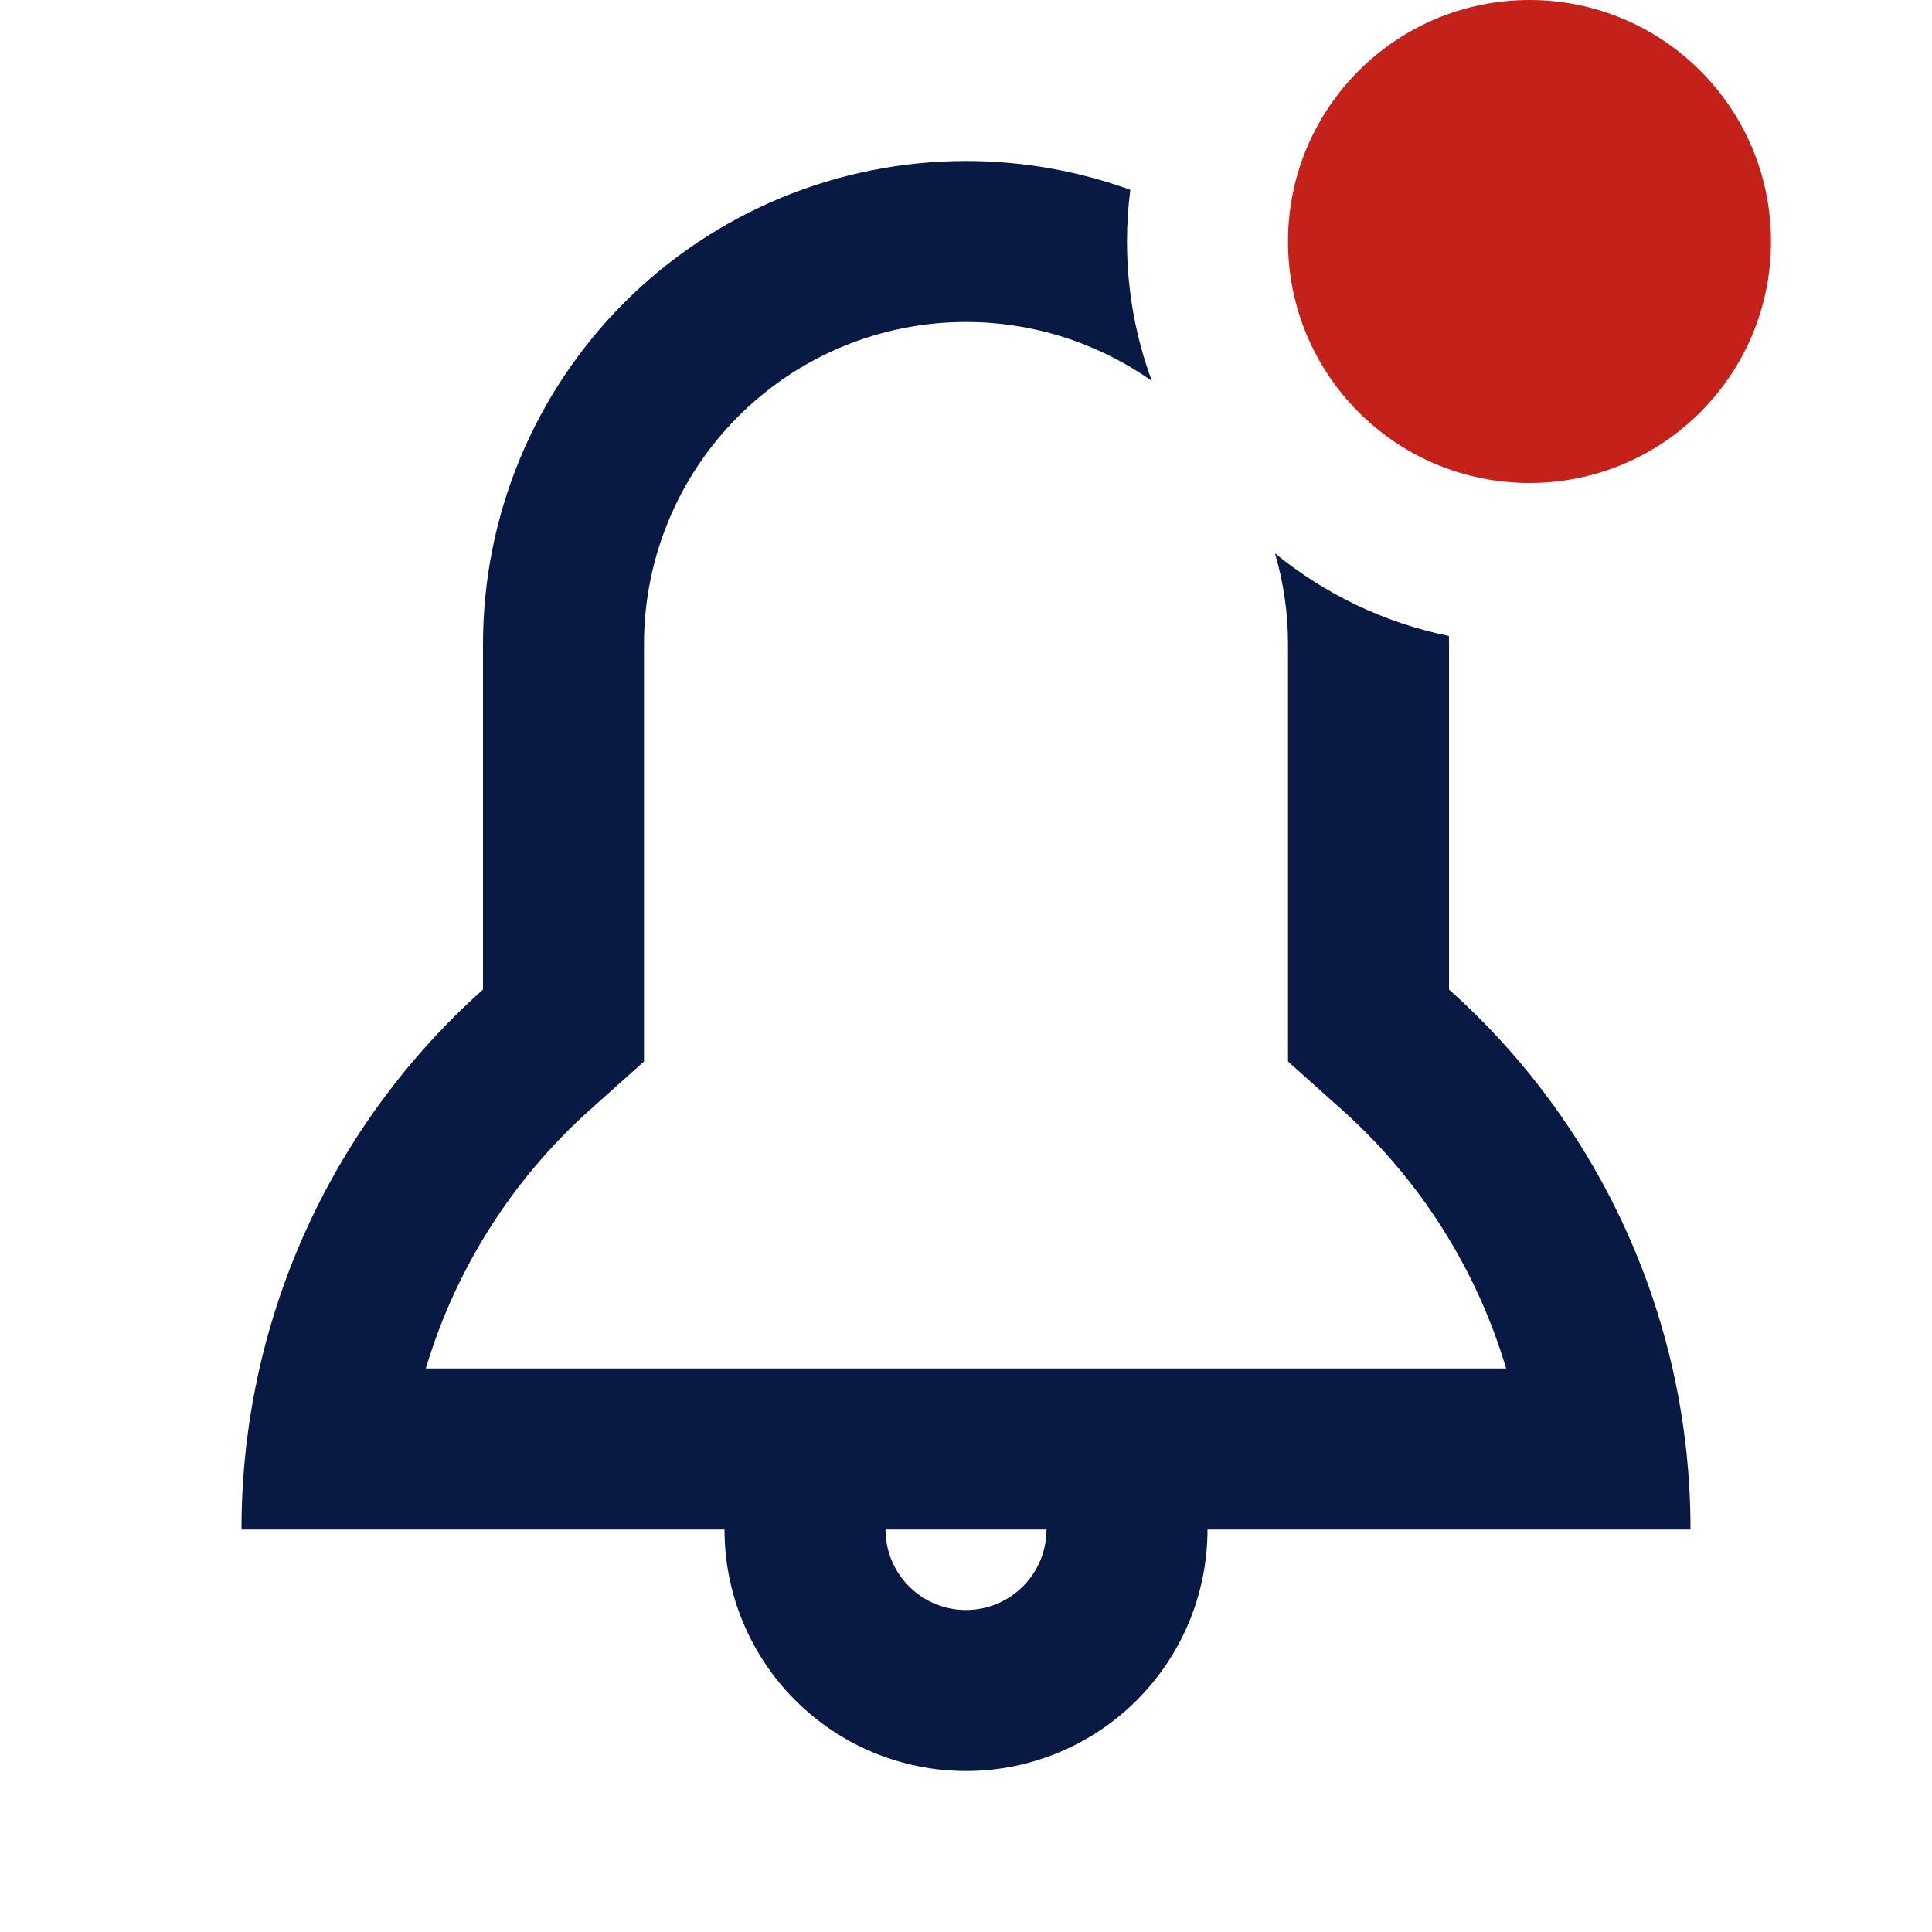
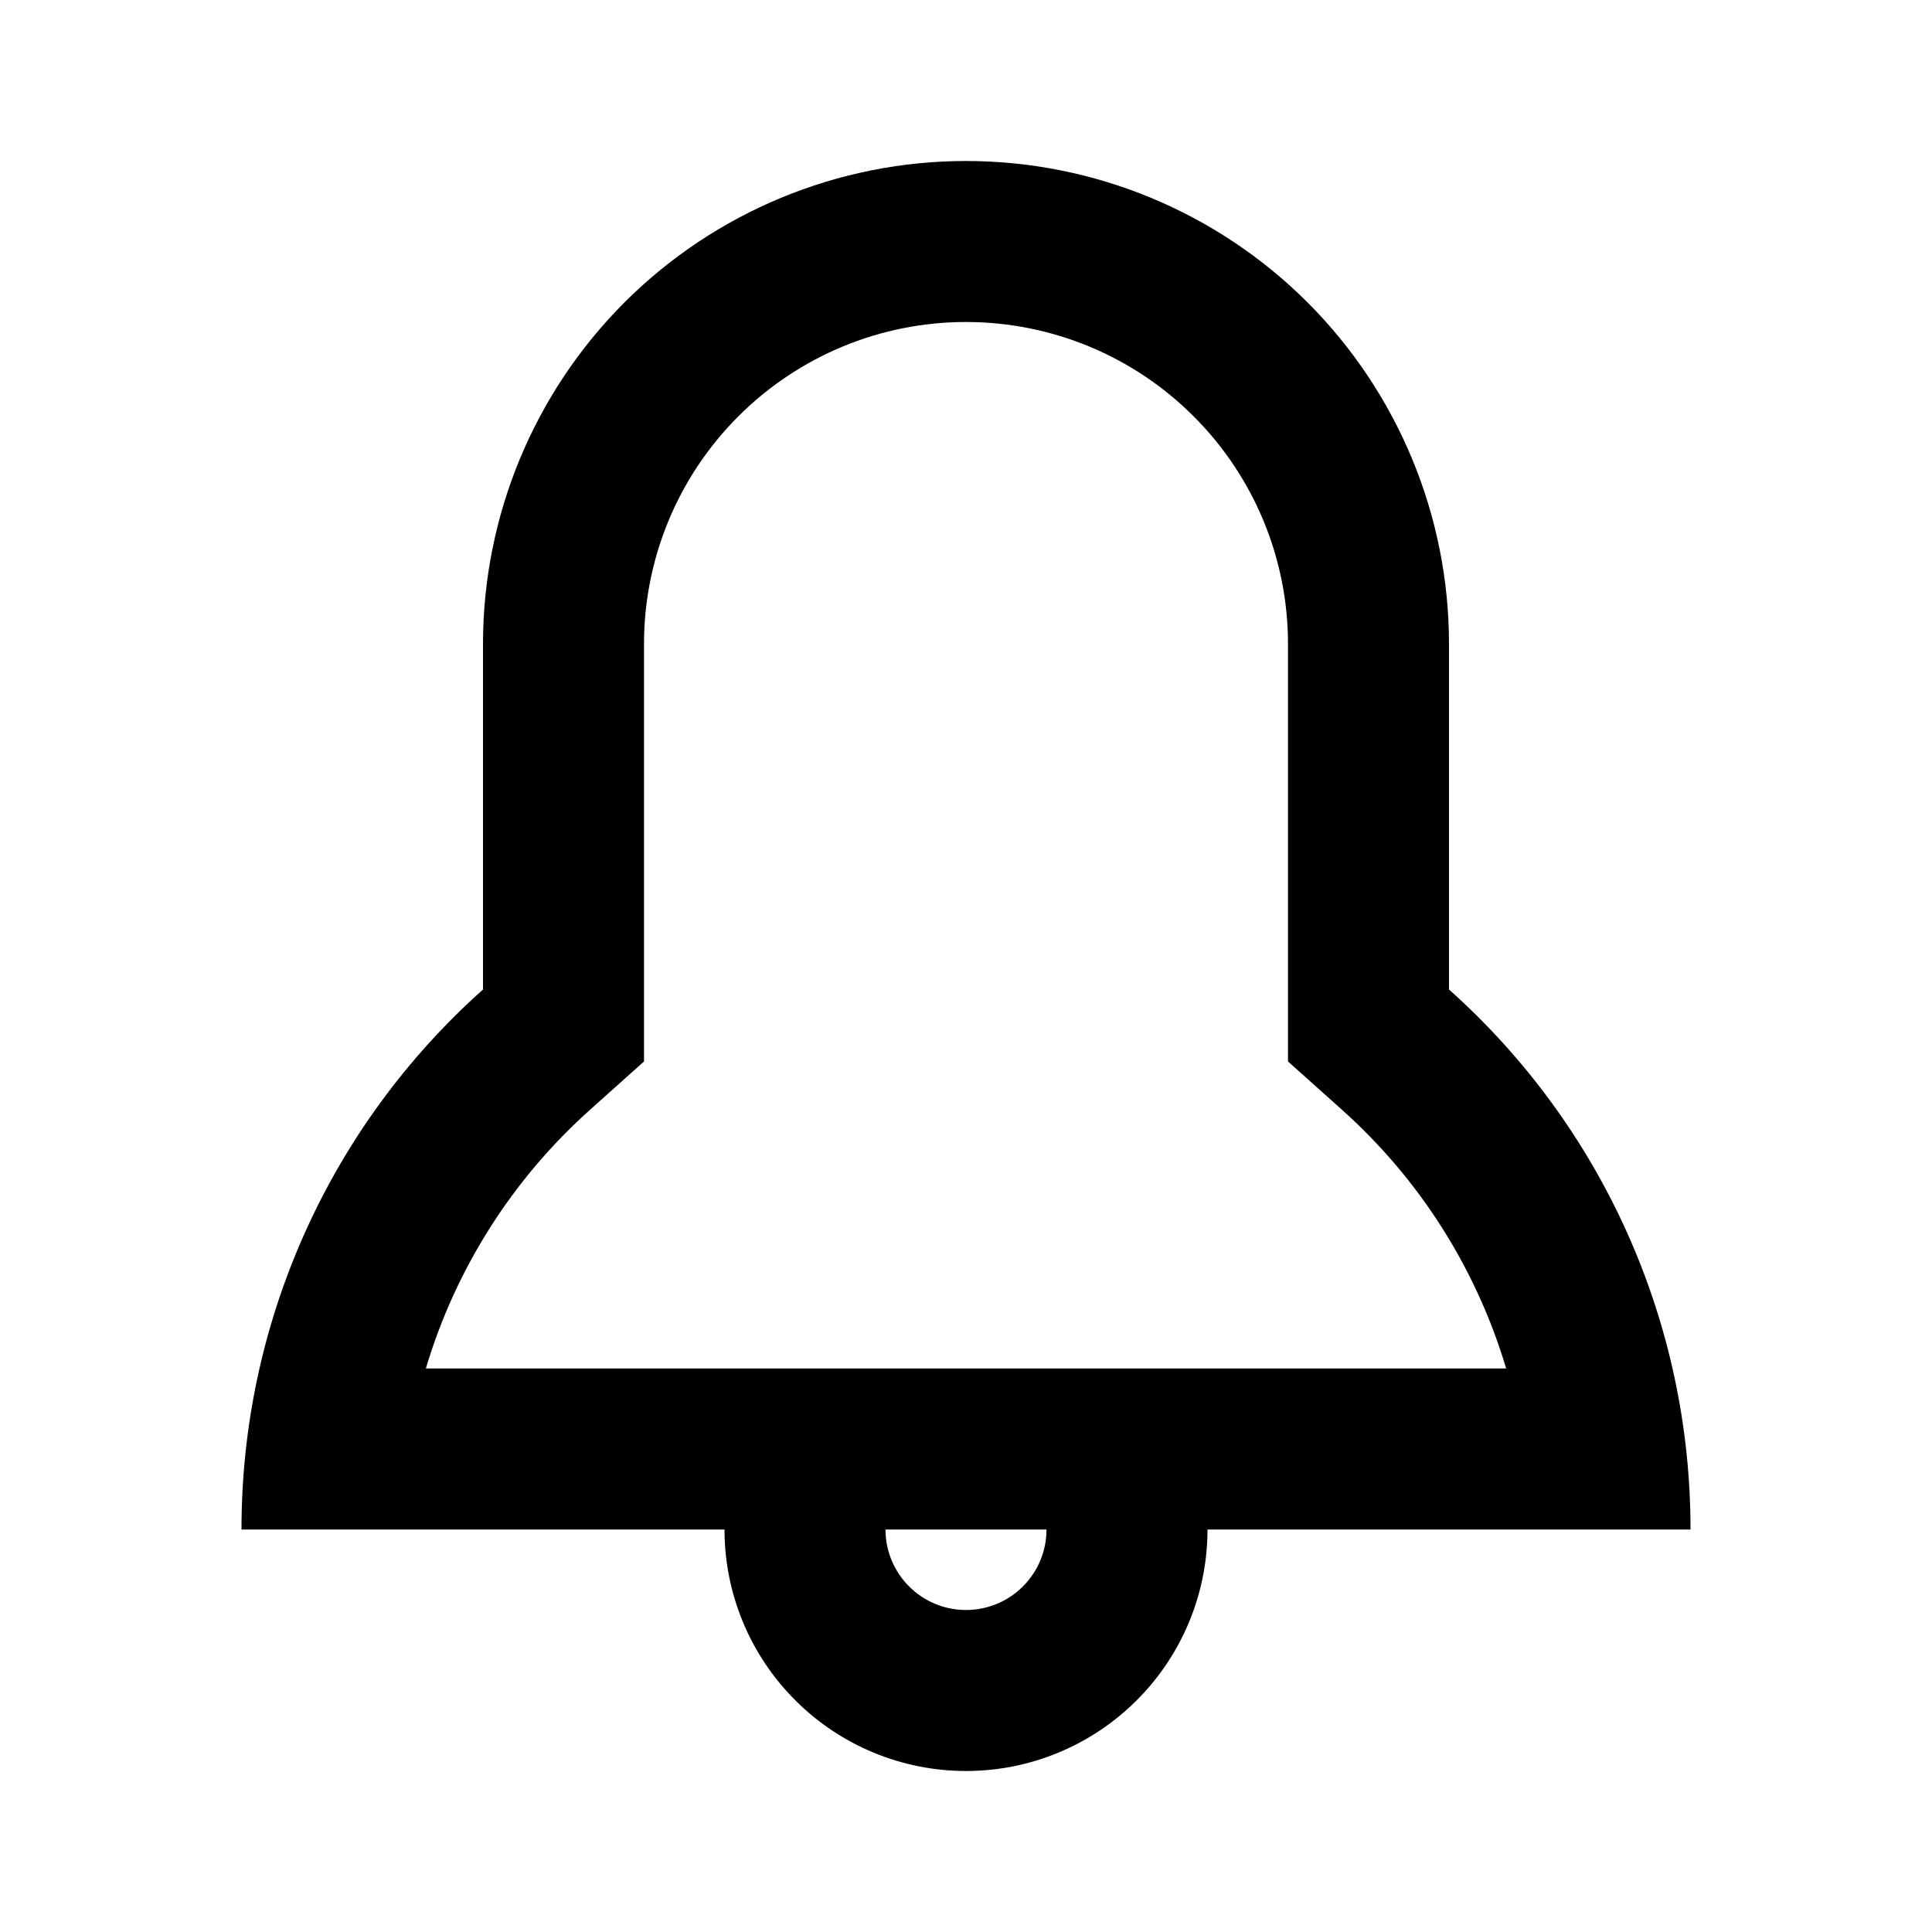
- <svg xmlns="http://www.w3.org/2000/svg" width="24" height="24" viewBox="0 0 24 24" fill="none">
-   <path fill-rule="evenodd" clip-rule="evenodd" d="M14.041 2.358C13.393 2.123 12.703 2 12 2C10.409 2 8.883 2.632 7.757 3.757C6.632 4.883 6 6.409 6 8V12.292C5.055 13.135 4.299 14.169 3.782 15.325C3.265 16.481 2.999 17.733 3 19H9C9 19.796 9.316 20.559 9.879 21.121C10.441 21.684 11.204 22 12 22C12.796 22 13.559 21.684 14.121 21.121C14.684 20.559 15 19.796 15 19H21C21.001 17.733 20.735 16.481 20.218 15.325C19.701 14.169 18.945 13.135 18 12.292V8C18 7.967 18 7.933 17.999 7.9C17.191 7.736 16.453 7.376 15.838 6.873C15.945 7.236 16 7.615 16 8V13.186L16.666 13.782C17.633 14.645 18.34 15.759 18.71 17H5.29C5.66 15.759 6.368 14.645 7.334 13.782L8 13.186V8C8 6.939 8.421 5.922 9.172 5.172C9.922 4.421 10.939 4 12 4C12.832 4 13.638 4.259 14.309 4.733C14.109 4.193 14 3.609 14 3C14 2.782 14.014 2.568 14.041 2.358ZM12.707 19.707C12.52 19.895 12.265 20 12 20C11.735 20 11.48 19.895 11.293 19.707C11.105 19.52 11 19.265 11 19H13C13 19.265 12.895 19.52 12.707 19.707Z" fill="#081944" />
-   <path d="M22 3C22 4.657 20.657 6 19 6C17.343 6 16 4.657 16 3C16 1.343 17.343 0 19 0C20.657 0 22 1.343 22 3Z" fill="#C4211B" />
+ <svg viewBox="0 0 24 24" fill="none">
+   <path d="M16.666 13.782L16 13.186V8C16 6.939 15.579 5.922 14.828 5.172C14.078 4.421 13.061 4 12 4C10.939 4 9.922 4.421 9.172 5.172C8.421 5.922 8 6.939 8 8V13.186L7.334 13.782C6.368 14.645 5.66 15.759 5.29 17H18.71C18.34 15.759 17.633 14.645 16.666 13.782ZM15 19C15 19.796 14.684 20.559 14.121 21.121C13.559 21.684 12.796 22 12 22C11.204 22 10.441 21.684 9.879 21.121C9.316 20.559 9 19.796 9 19H3C2.999 17.733 3.265 16.481 3.782 15.325C4.299 14.169 5.055 13.135 6 12.292V8C6 6.409 6.632 4.883 7.757 3.757C8.883 2.632 10.409 2 12 2C13.591 2 15.117 2.632 16.243 3.757C17.368 4.883 18 6.409 18 8V12.292C18.945 13.135 19.701 14.169 20.218 15.325C20.735 16.481 21.001 17.733 21 19H15ZM12 20C12.265 20 12.52 19.895 12.707 19.707C12.895 19.52 13 19.265 13 19H11C11 19.265 11.105 19.52 11.293 19.707C11.48 19.895 11.735 20 12 20Z" fill="currentColor" />
</svg>
